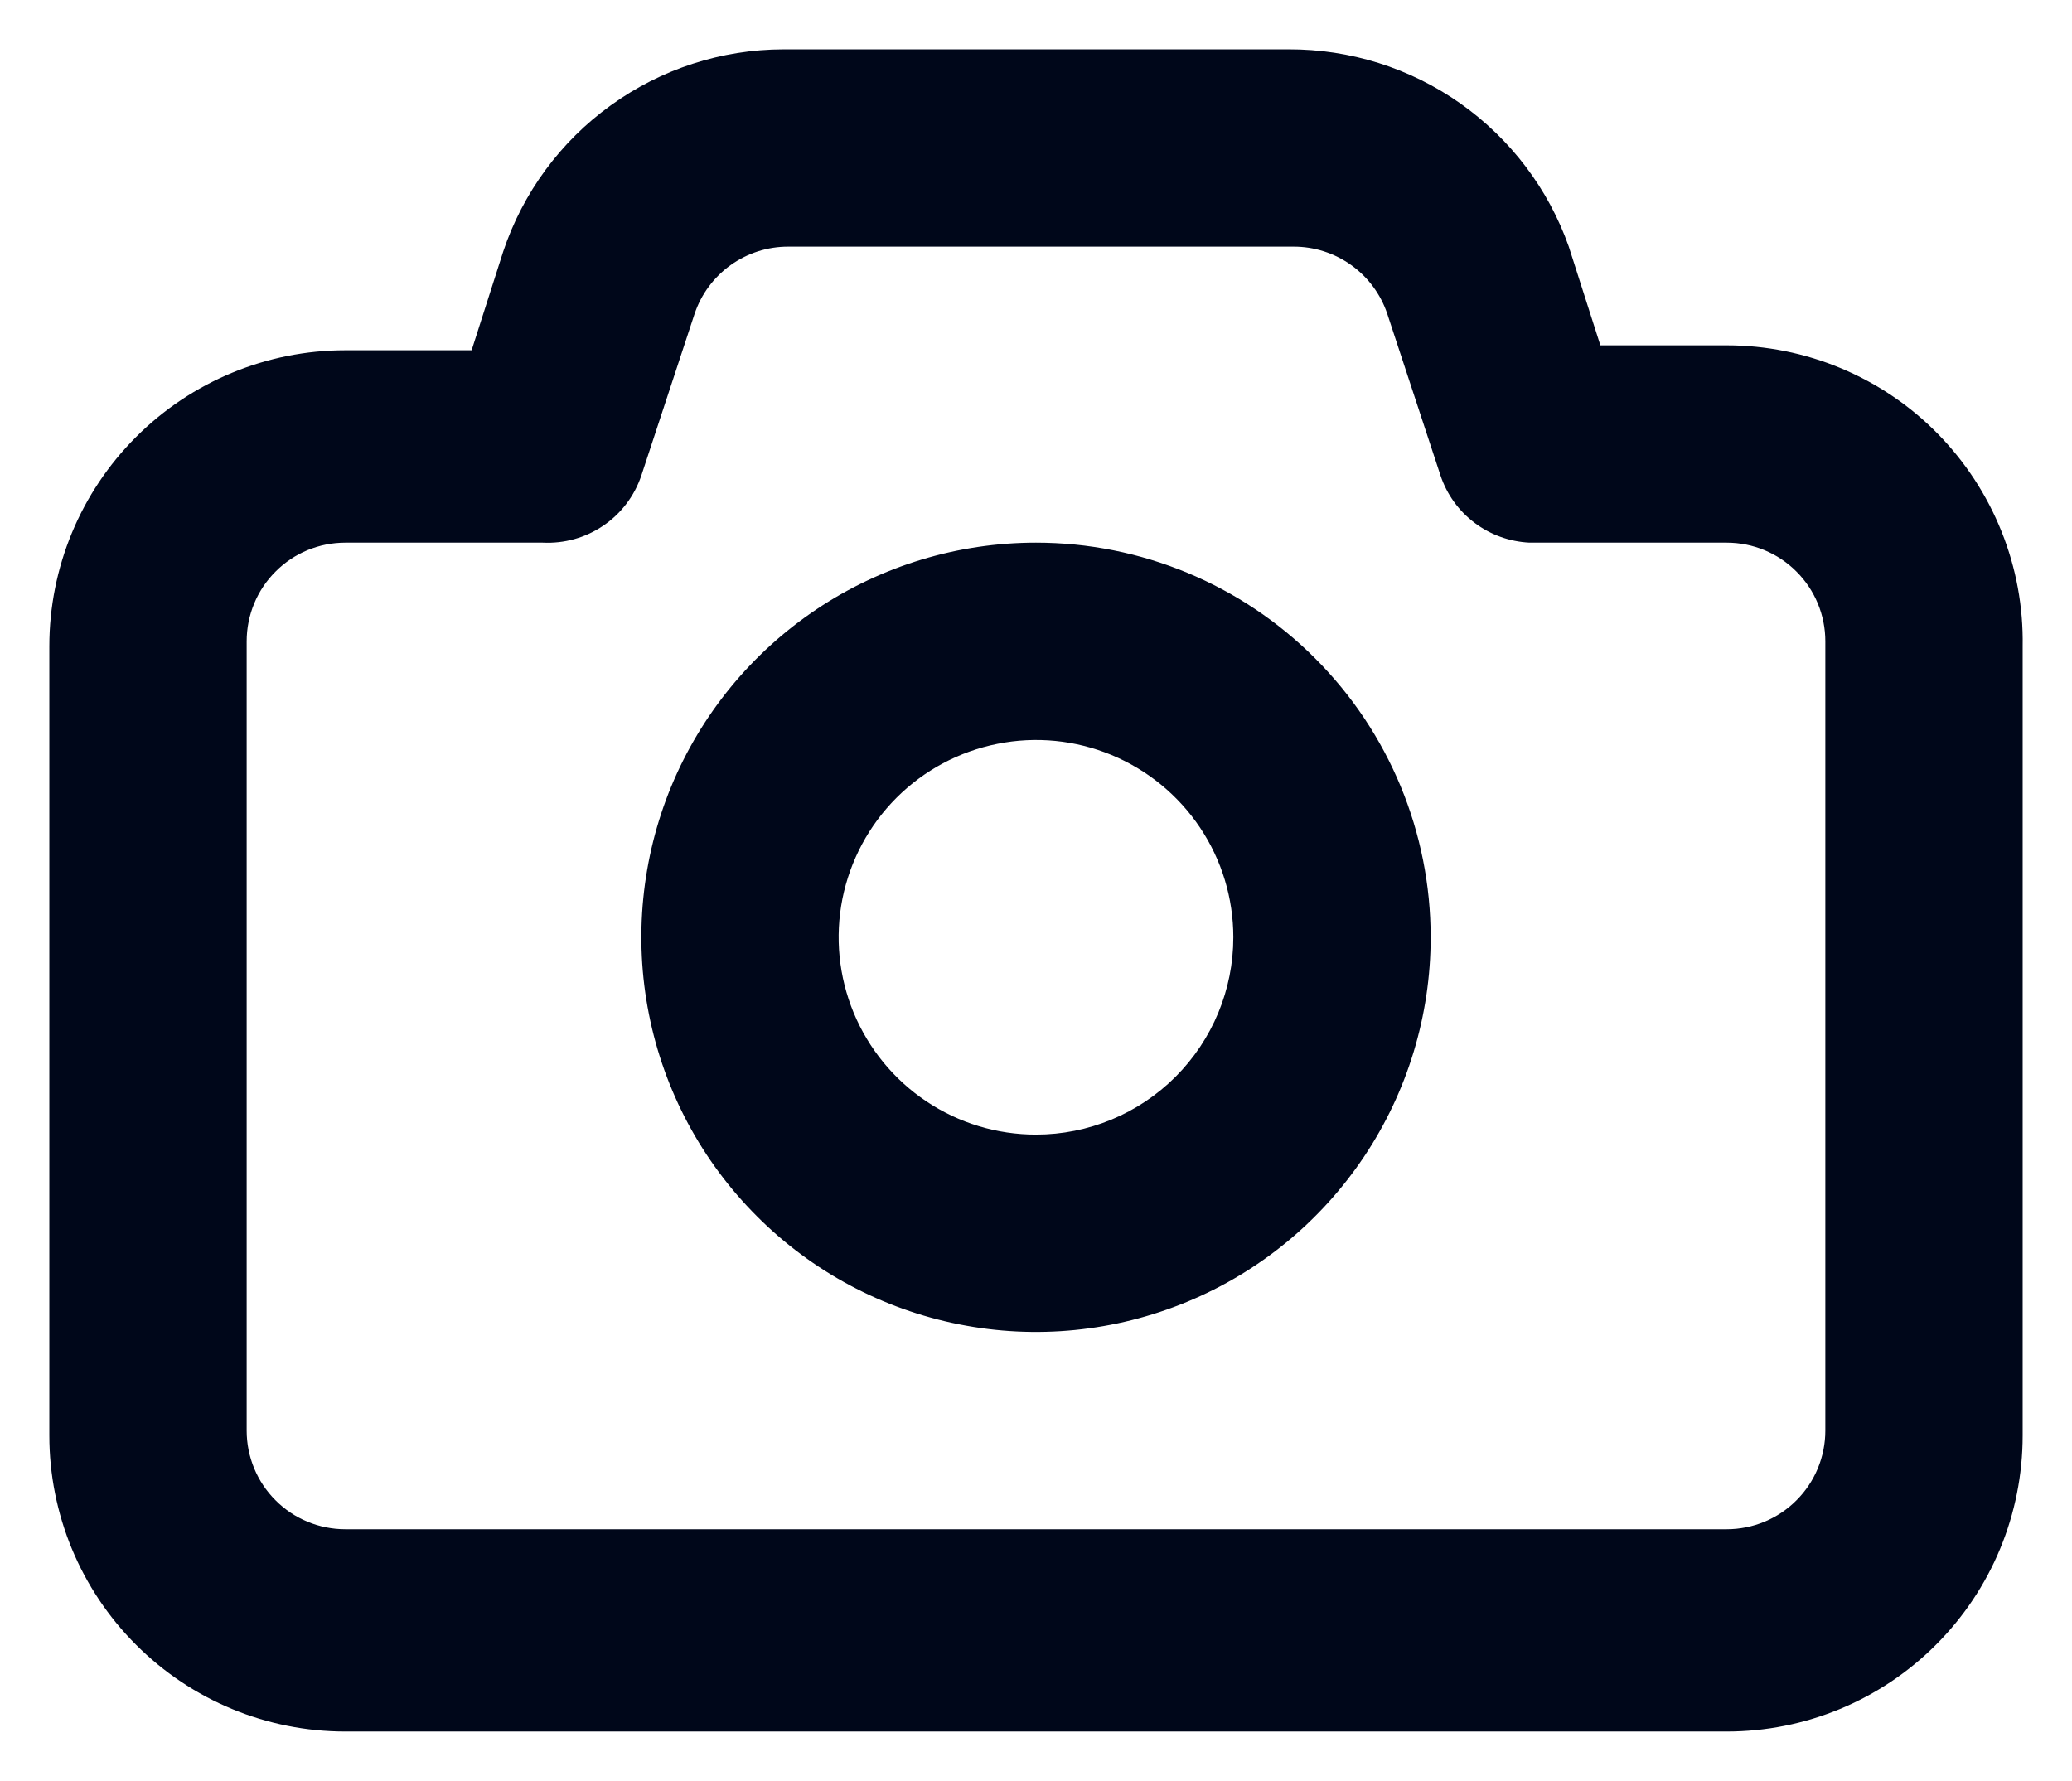
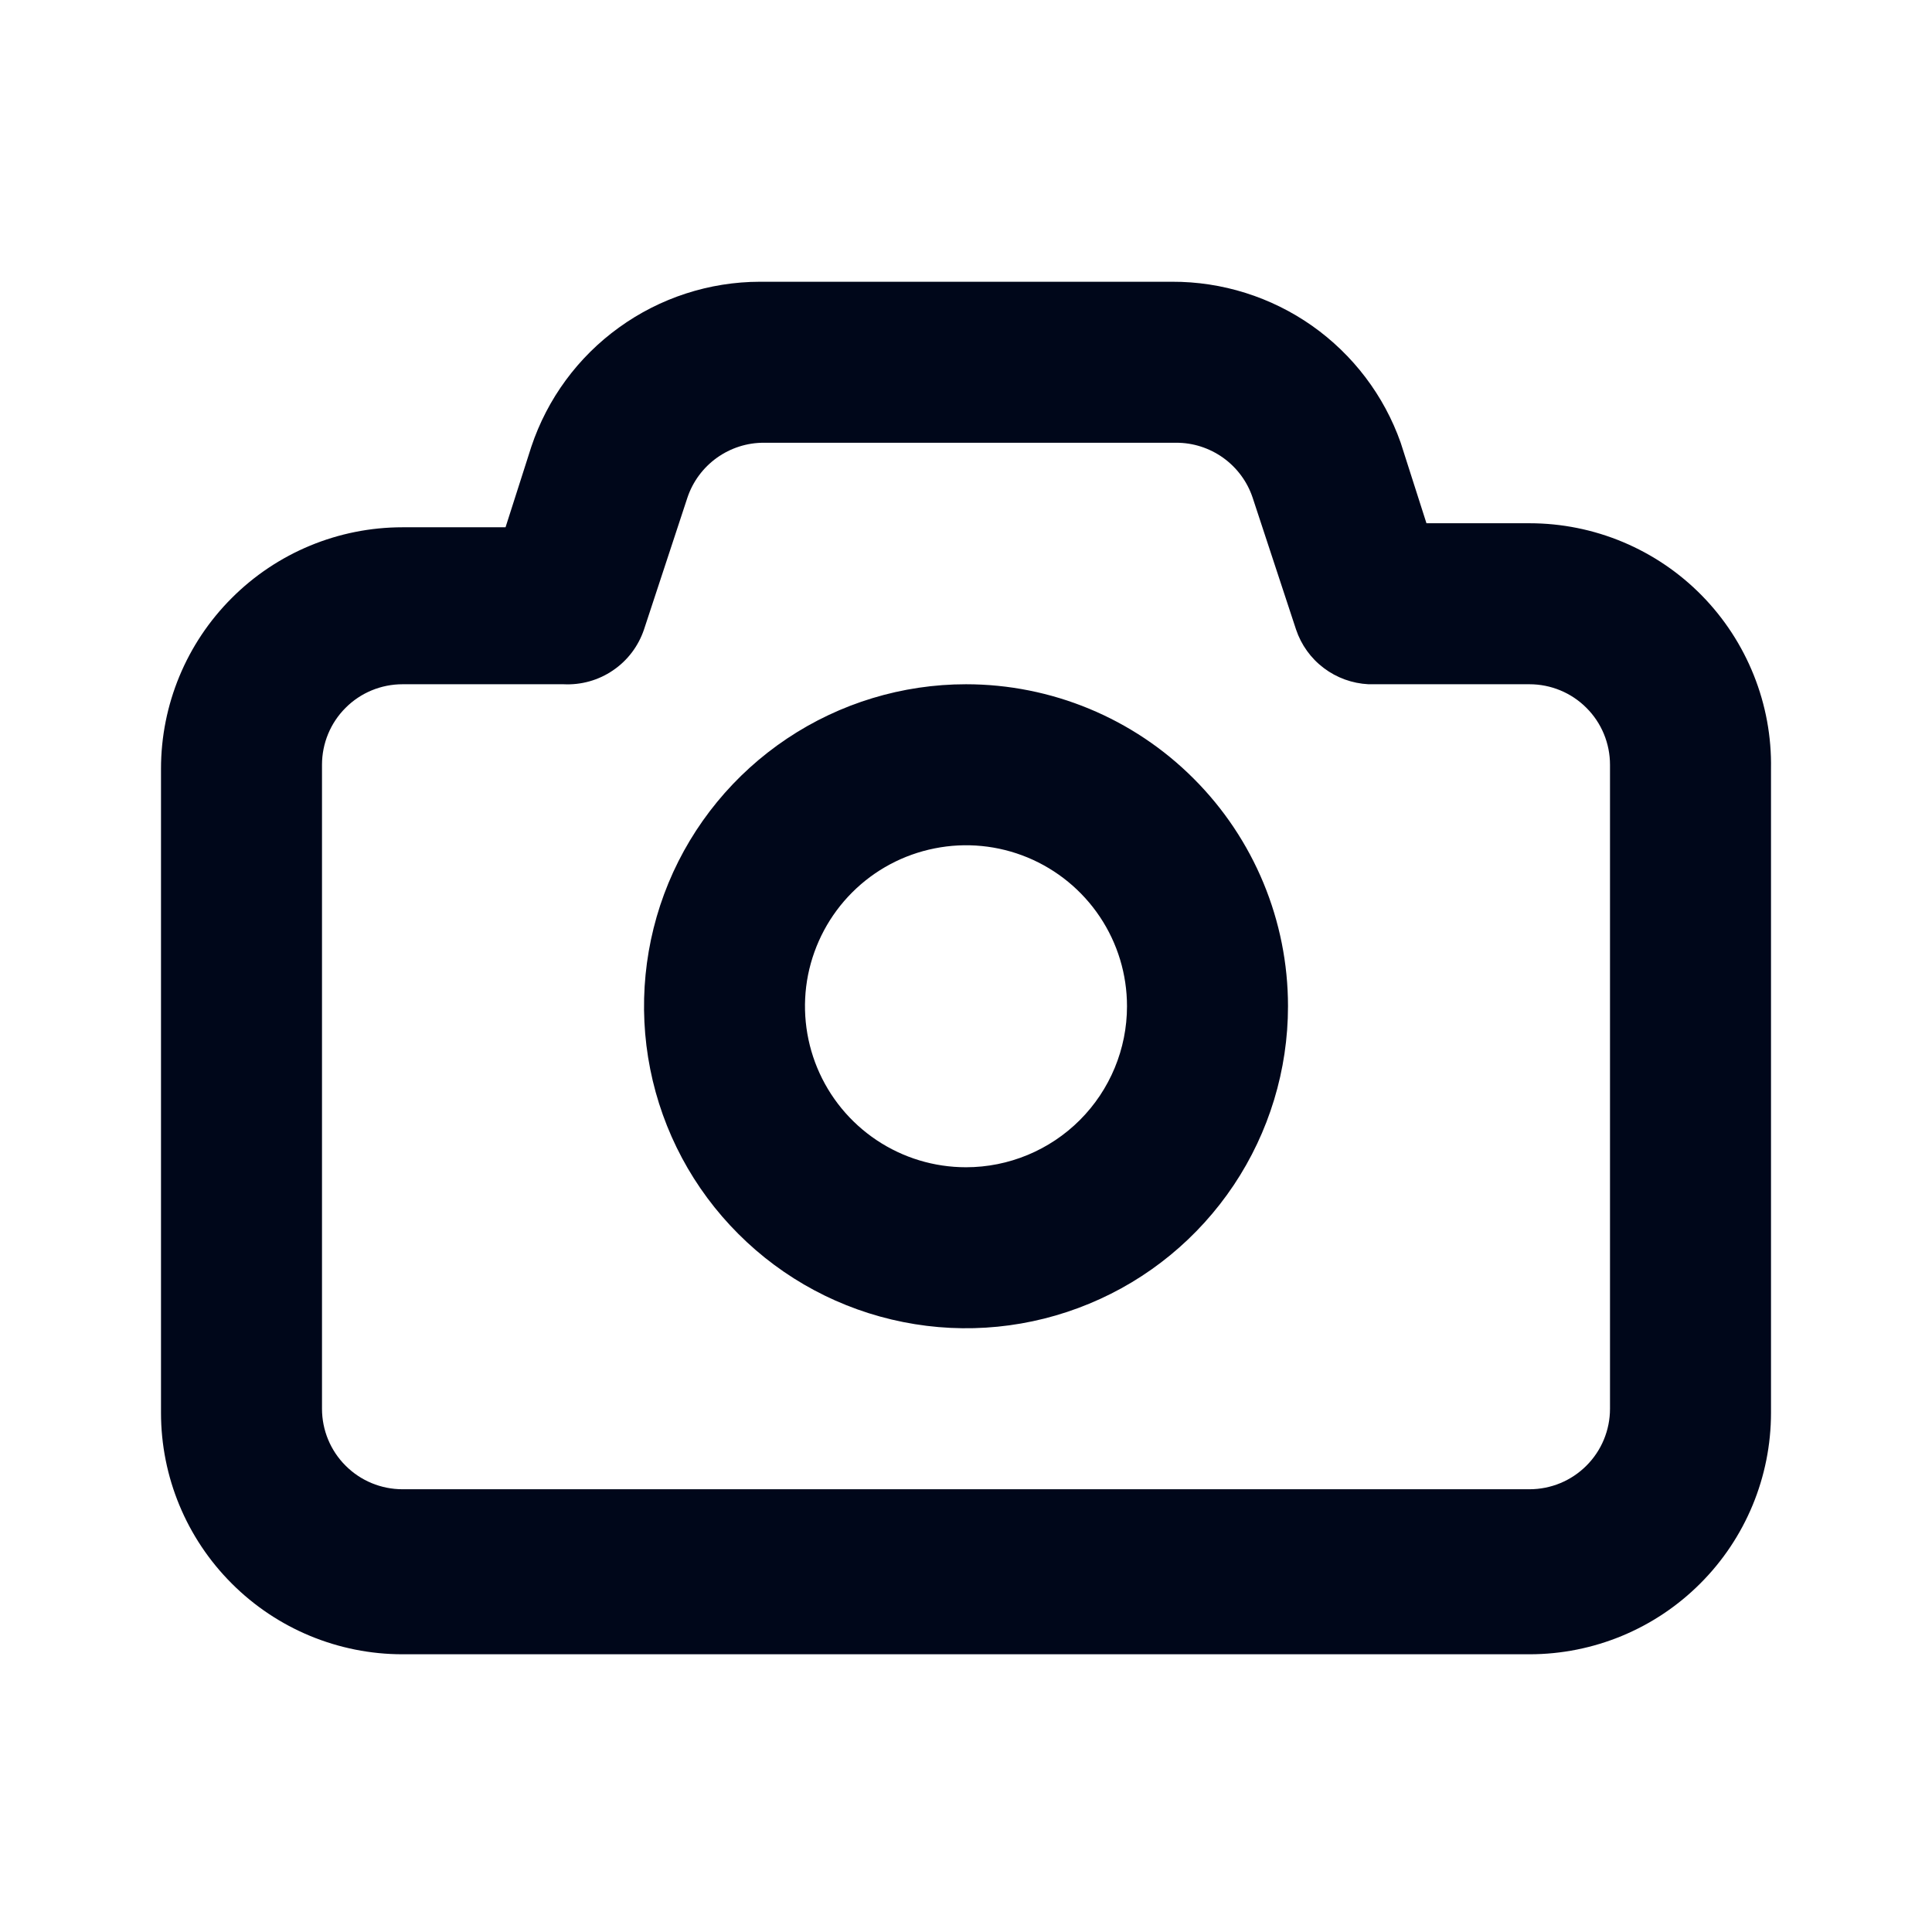
- <svg xmlns="http://www.w3.org/2000/svg" viewBox="1.50 3.00 21.00 18.05" fill="none">
+ <svg xmlns="http://www.w3.org/2000/svg" viewBox="0 0 24 24" fill="none">
  <path d="M19 6.5H17.72L17.4 5.5C17.193 4.913 16.808 4.406 16.299 4.047C15.79 3.689 15.182 3.498 14.56 3.5H9.44C8.812 3.501 8.199 3.7 7.69 4.068C7.18 4.435 6.799 4.954 6.6 5.55L6.28 6.55H5C4.204 6.55 3.441 6.866 2.879 7.429C2.316 7.991 2 8.754 2 9.55V17.55C2 18.346 2.316 19.109 2.879 19.671C3.441 20.234 4.204 20.55 5 20.55H19C19.796 20.55 20.559 20.234 21.121 19.671C21.684 19.109 22 18.346 22 17.55V9.55C22.007 9.152 21.934 8.756 21.786 8.387C21.638 8.017 21.418 7.68 21.139 7.396C20.86 7.112 20.527 6.887 20.16 6.733C19.792 6.579 19.398 6.5 19 6.5ZM20 17.5C20 17.765 19.895 18.02 19.707 18.207C19.52 18.395 19.265 18.5 19 18.5H5C4.735 18.5 4.48 18.395 4.293 18.207C4.105 18.02 4 17.765 4 17.5V9.5C4 9.235 4.105 8.98 4.293 8.793C4.48 8.605 4.735 8.5 5 8.5H7C7.218 8.511 7.434 8.451 7.614 8.328C7.795 8.206 7.93 8.027 8 7.82L8.54 6.18C8.607 5.981 8.735 5.809 8.905 5.687C9.076 5.565 9.28 5.499 9.49 5.5H14.61C14.82 5.499 15.024 5.565 15.195 5.687C15.365 5.809 15.493 5.981 15.56 6.18L16.1 7.82C16.164 8.011 16.284 8.178 16.445 8.299C16.605 8.42 16.799 8.49 17 8.5H19C19.265 8.5 19.52 8.605 19.707 8.793C19.895 8.98 20 9.235 20 9.5V17.5ZM12 8.5C11.209 8.5 10.435 8.735 9.778 9.174C9.12 9.614 8.607 10.238 8.304 10.969C8.002 11.7 7.923 12.505 8.077 13.28C8.231 14.056 8.612 14.769 9.172 15.328C9.731 15.888 10.444 16.269 11.22 16.423C11.996 16.578 12.8 16.498 13.531 16.195C14.262 15.893 14.886 15.38 15.326 14.722C15.765 14.065 16 13.291 16 12.5C16 11.439 15.579 10.422 14.828 9.672C14.078 8.921 13.061 8.5 12 8.5ZM12 14.5C11.604 14.5 11.218 14.383 10.889 14.163C10.56 13.943 10.304 13.631 10.152 13.265C10.001 12.9 9.961 12.498 10.038 12.11C10.116 11.722 10.306 11.366 10.586 11.086C10.866 10.806 11.222 10.616 11.61 10.539C11.998 10.461 12.4 10.501 12.765 10.652C13.131 10.804 13.443 11.06 13.663 11.389C13.883 11.718 14 12.104 14 12.5C14 13.03 13.789 13.539 13.414 13.914C13.039 14.289 12.53 14.5 12 14.5Z" fill="#00071A" />
</svg>
